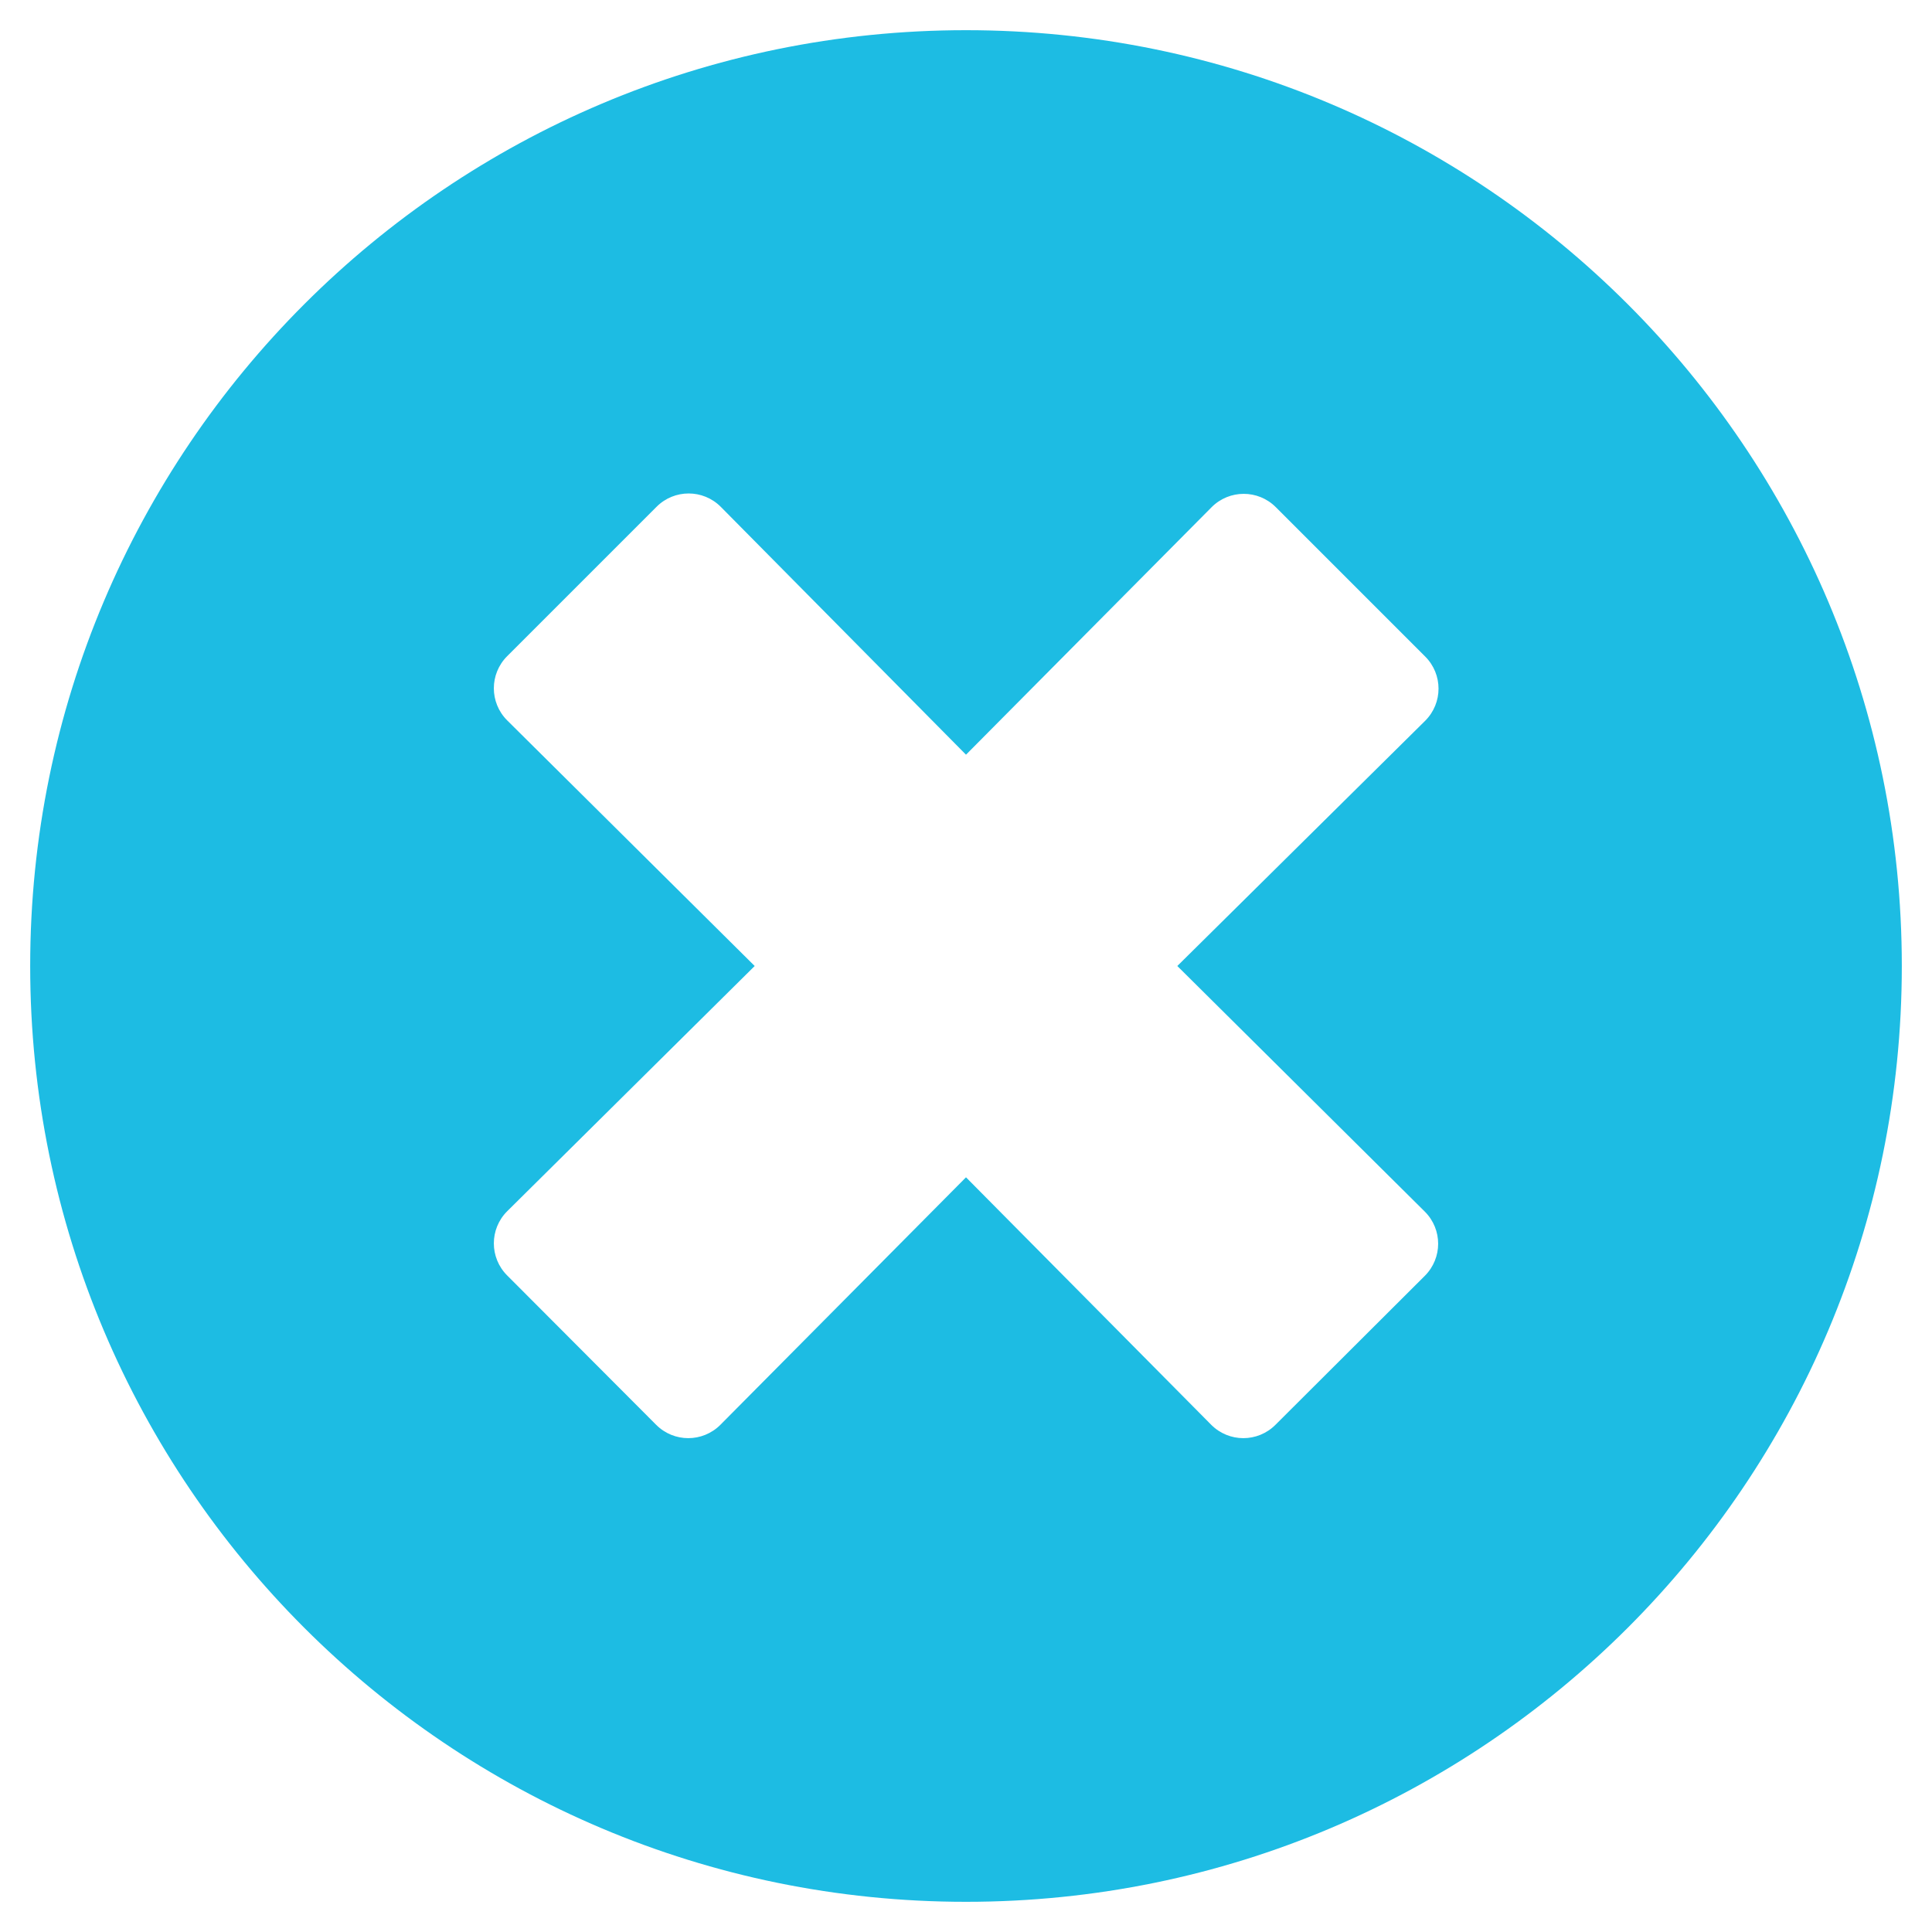
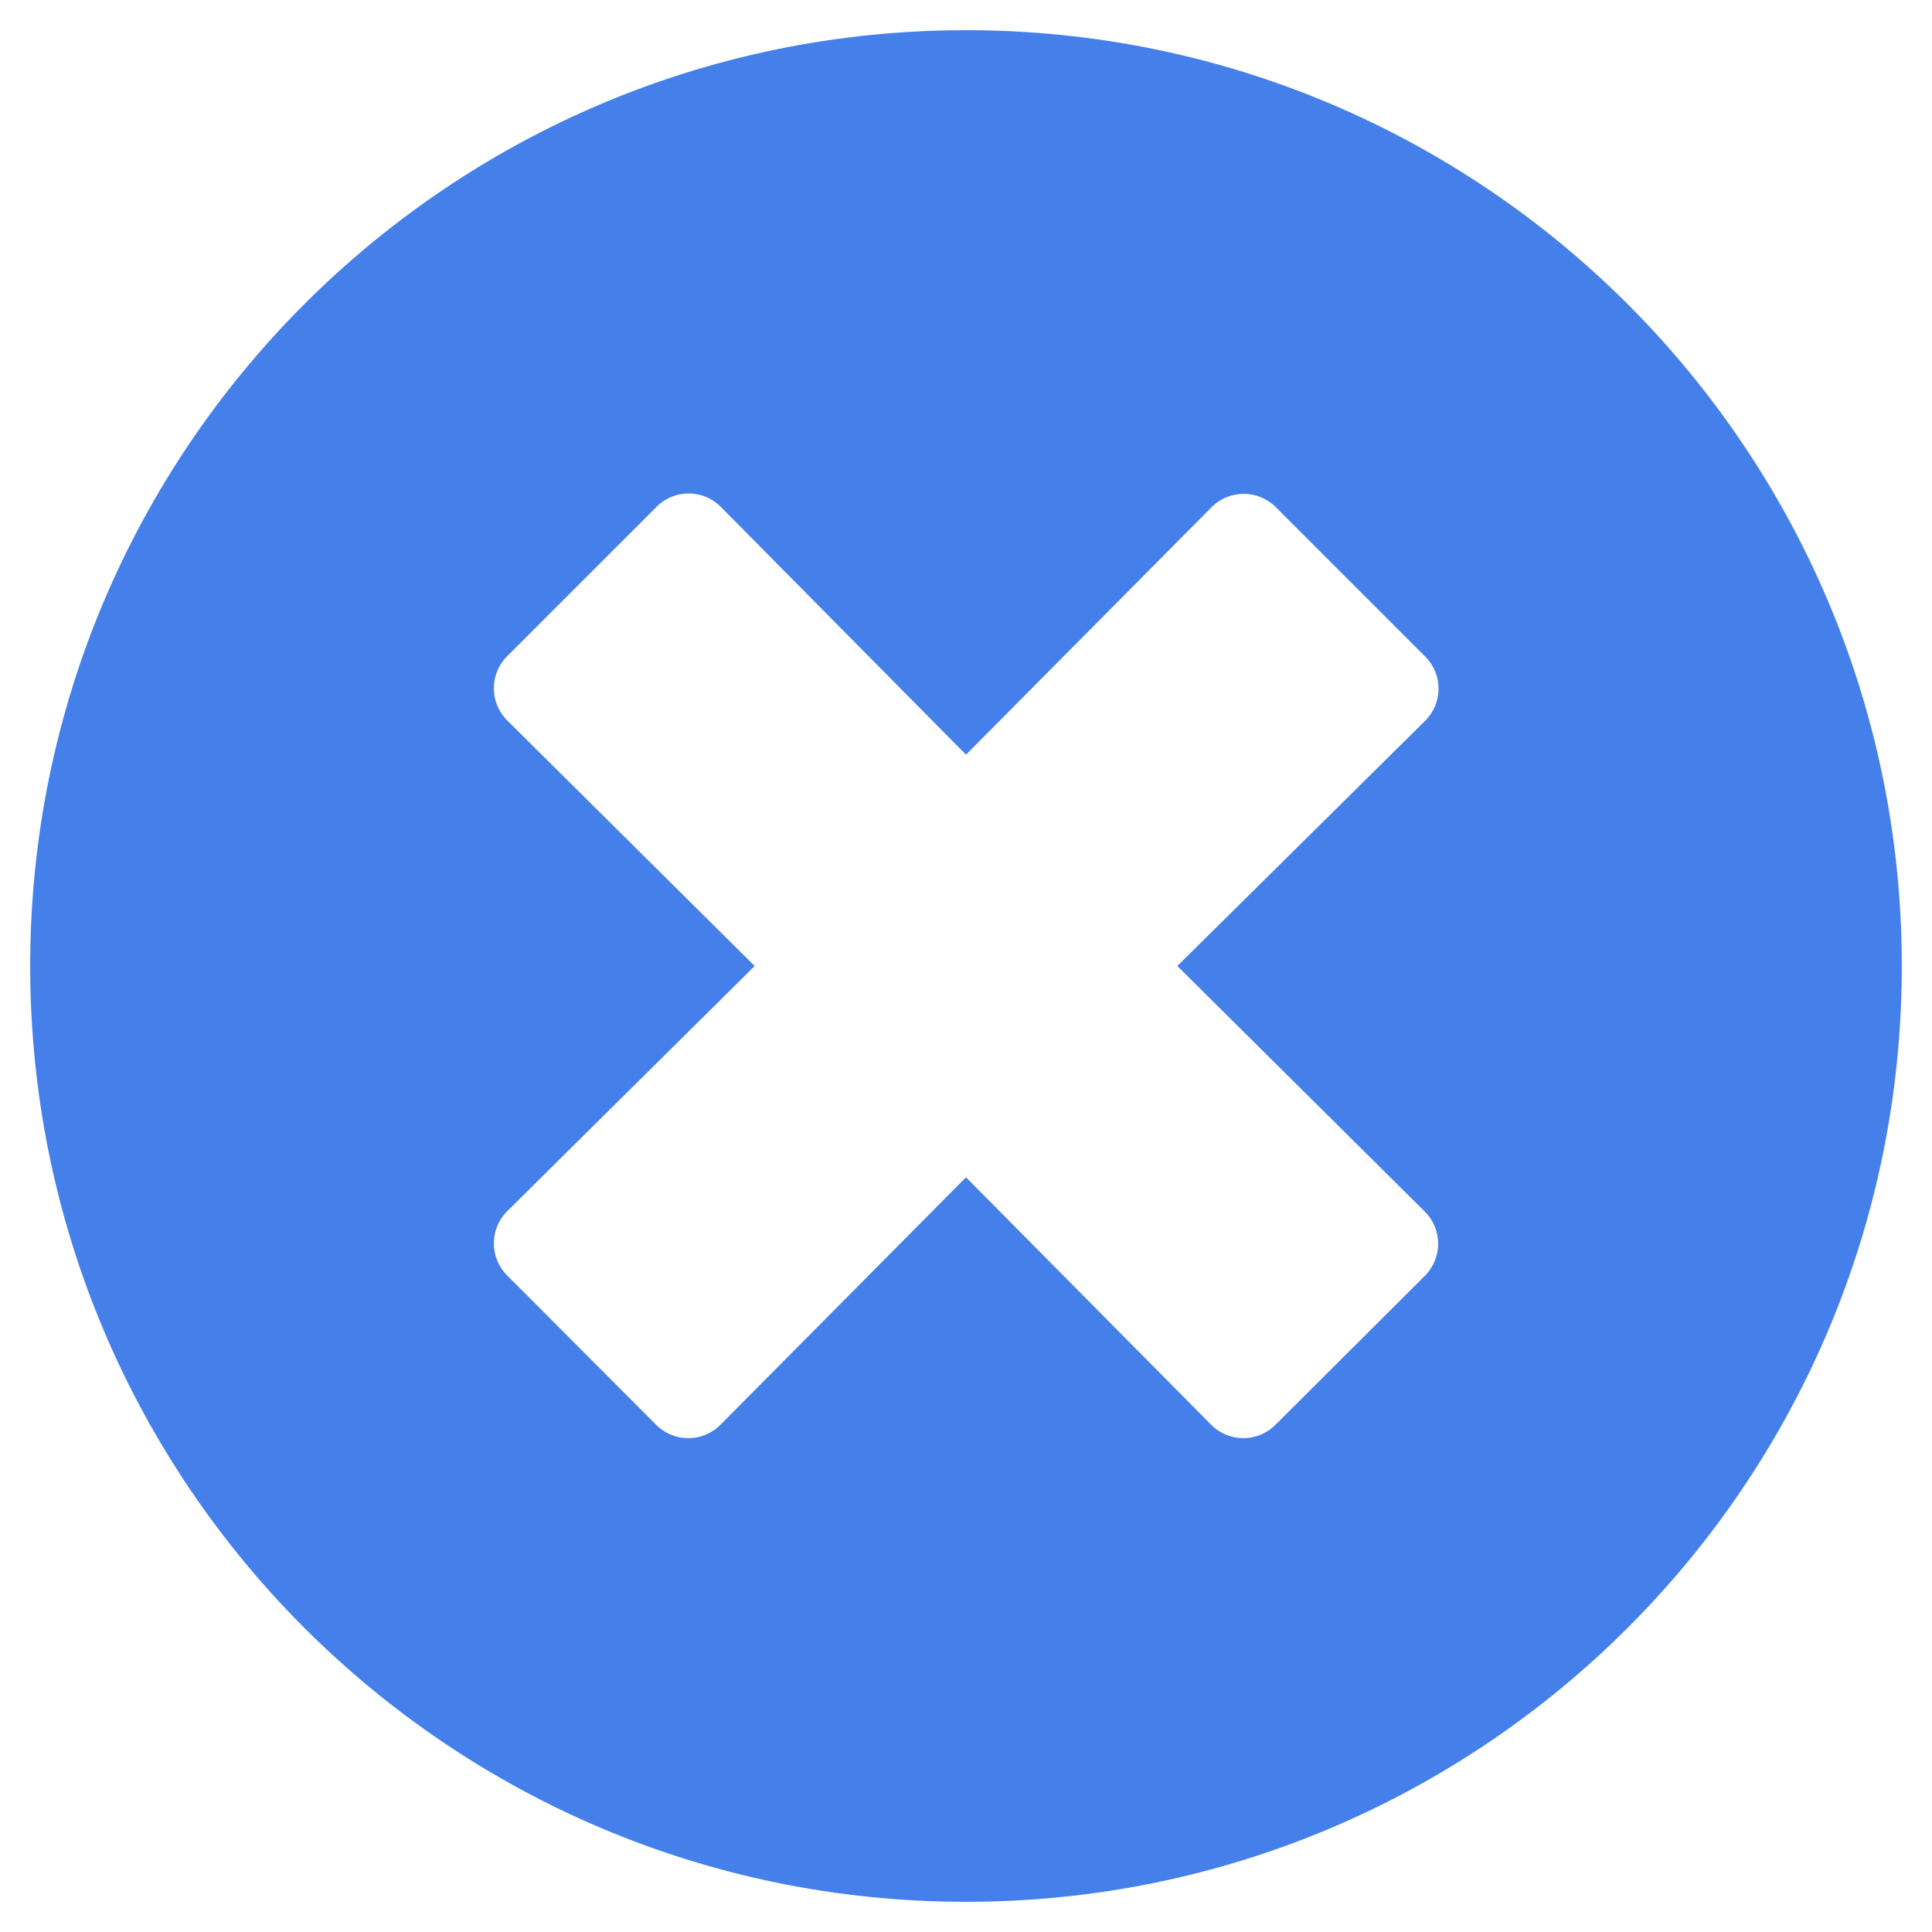
<svg xmlns="http://www.w3.org/2000/svg" aria-hidden="true" focusable="false" role="img" viewBox="0 0 512 512">
-   <path fill="#1dbce3" d="M256 8C119 8 8 119 8 256s111 248 248 248 248-111 248-248S393 8 256 8zm121.6 313.1c4.7 4.7 4.7 12.3 0 17L338 377.6c-4.7 4.7-12.3 4.7-17 0L256 312l-65.1 65.6c-4.7 4.7-12.3 4.7-17 0L134.4 338c-4.7-4.7-4.7-12.3 0-17l65.6-65-65.6-65.1c-4.7-4.7-4.7-12.3 0-17l39.6-39.6c4.7-4.7 12.3-4.7 17 0l65 65.7 65.1-65.6c4.7-4.7 12.3-4.7 17 0l39.6 39.6c4.7 4.7 4.7 12.3 0 17L312 256l65.6 65.1z" />
+   <path fill="#4580ea" d="M256 8C119 8 8 119 8 256s111 248 248 248 248-111 248-248S393 8 256 8zm121.6 313.1c4.7 4.7 4.7 12.3 0 17L338 377.6c-4.7 4.7-12.3 4.7-17 0L256 312l-65.1 65.6c-4.7 4.7-12.3 4.7-17 0L134.4 338c-4.7-4.7-4.7-12.3 0-17l65.6-65-65.6-65.1c-4.7-4.7-4.7-12.3 0-17l39.6-39.6c4.7-4.7 12.3-4.7 17 0l65 65.7 65.1-65.6c4.7-4.7 12.3-4.7 17 0l39.6 39.6c4.7 4.7 4.7 12.3 0 17L312 256l65.6 65.1z" />
</svg>
